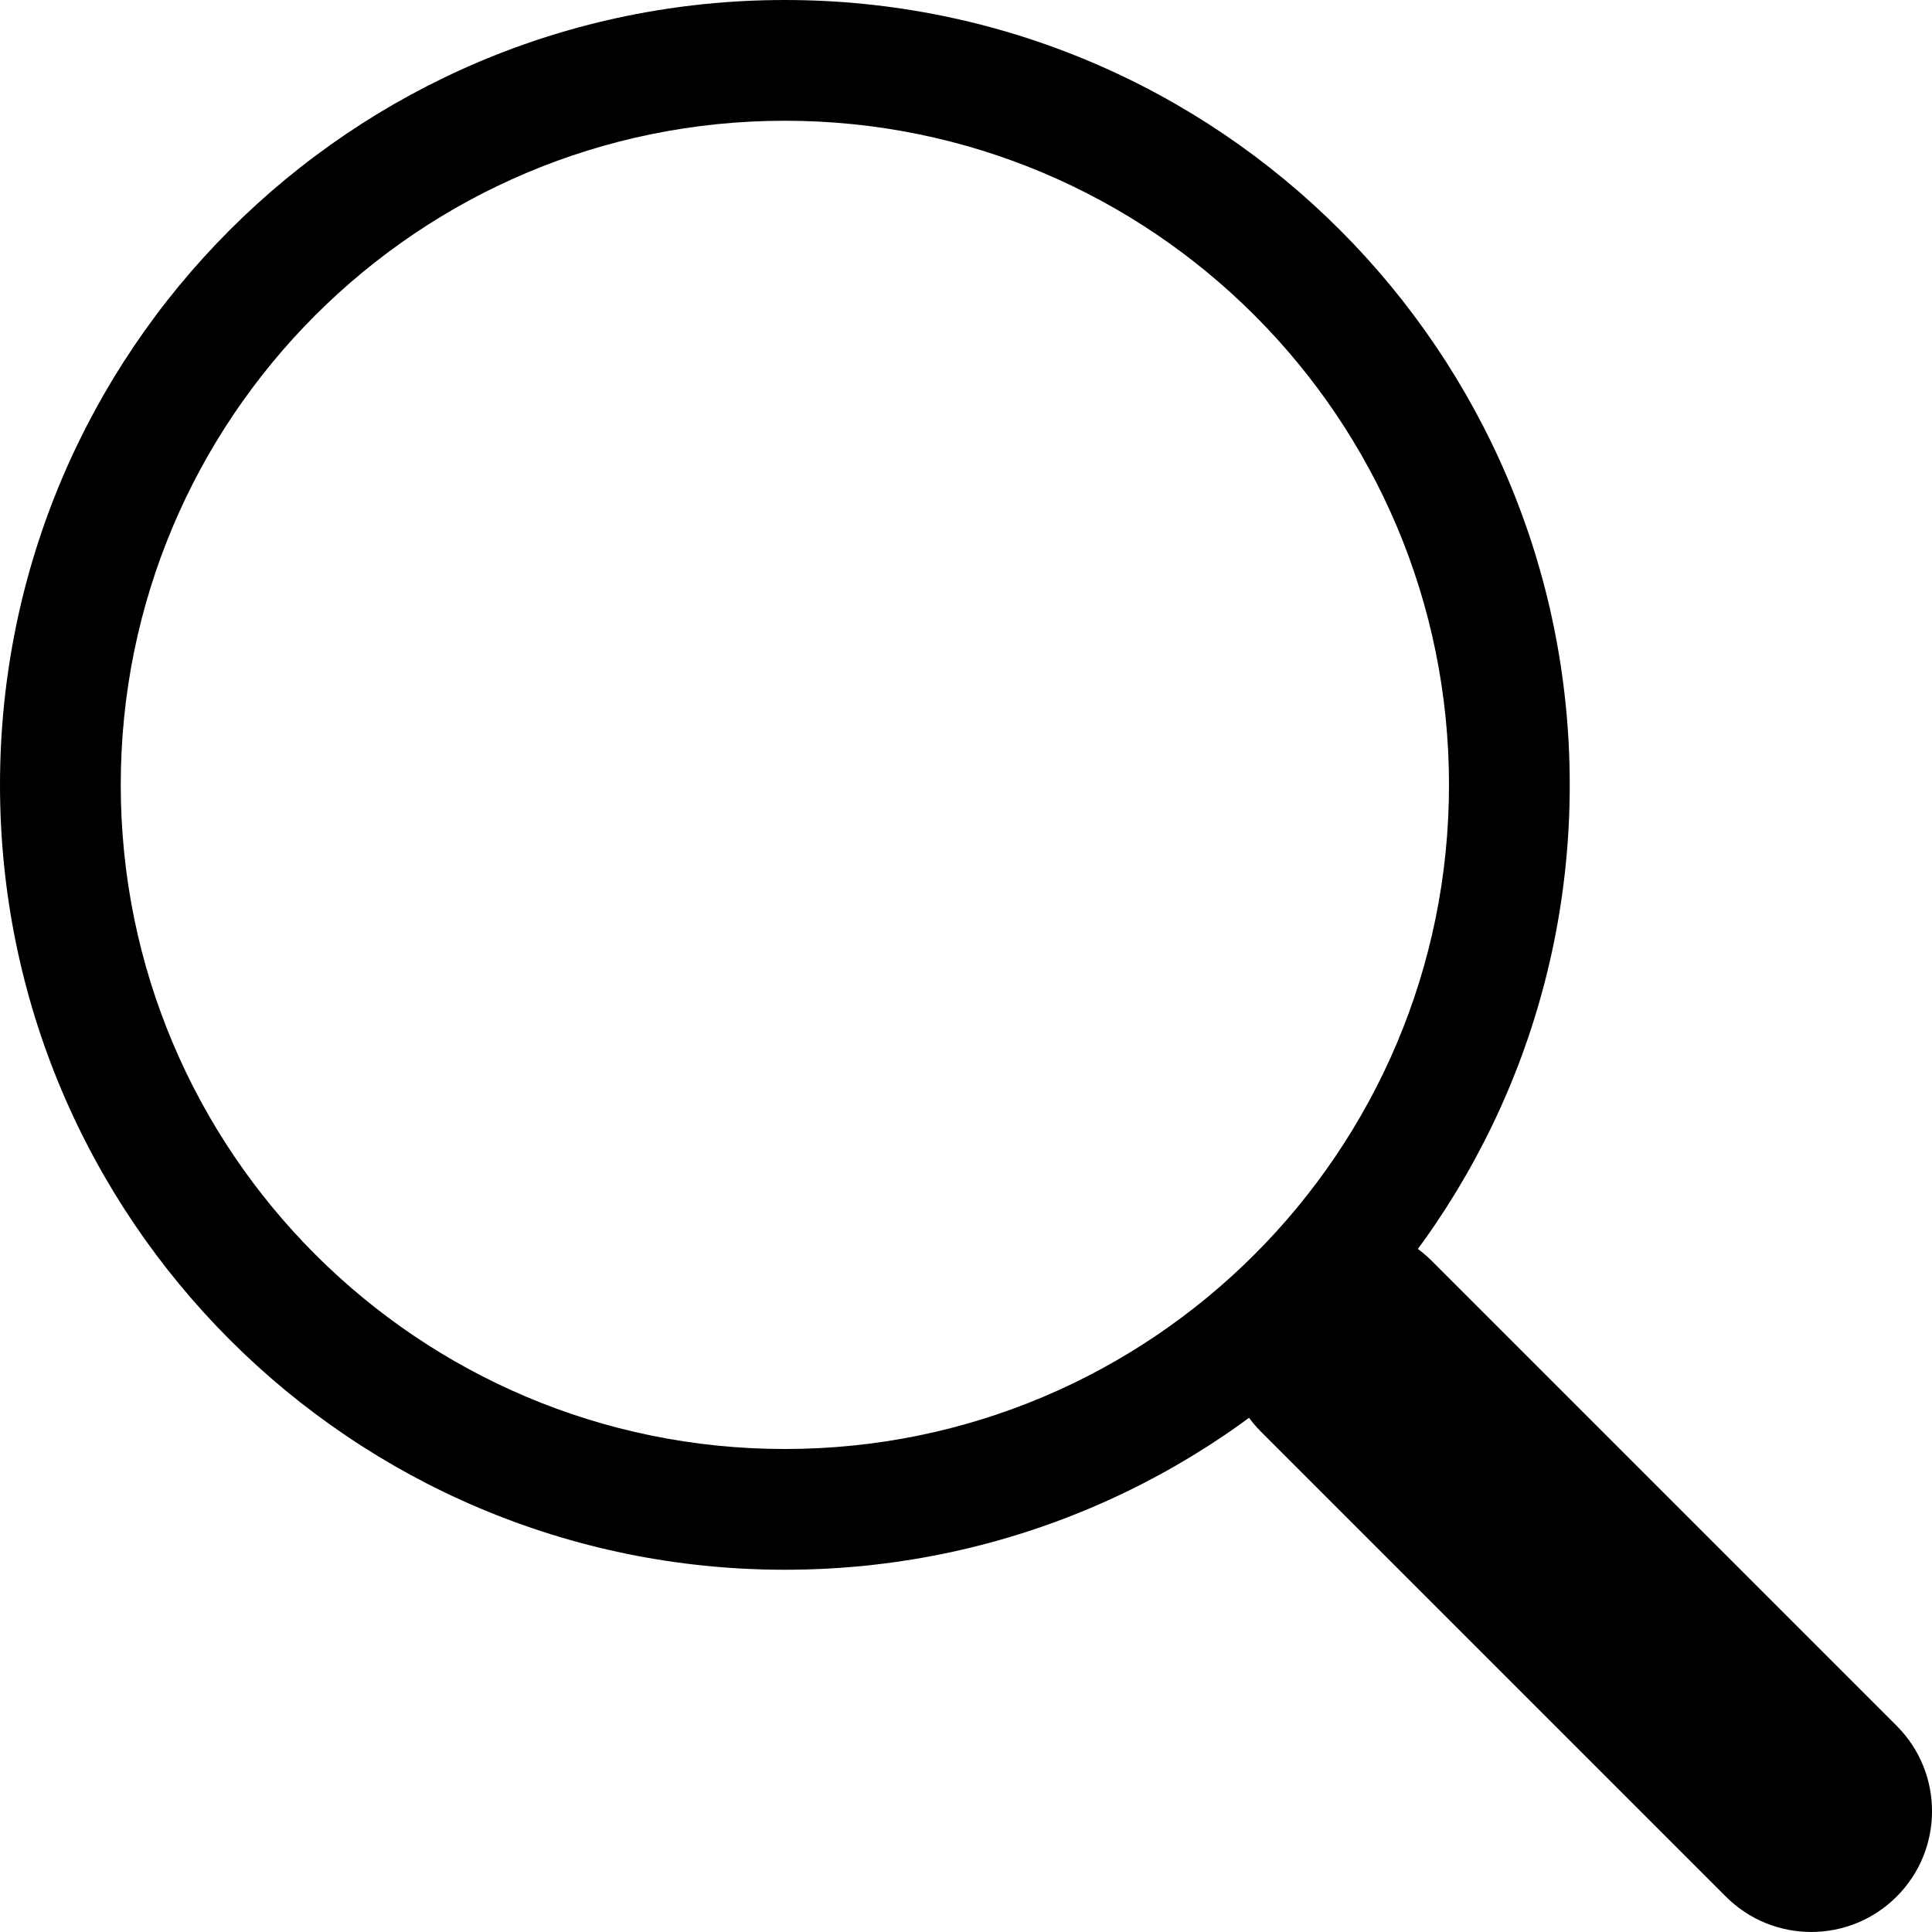
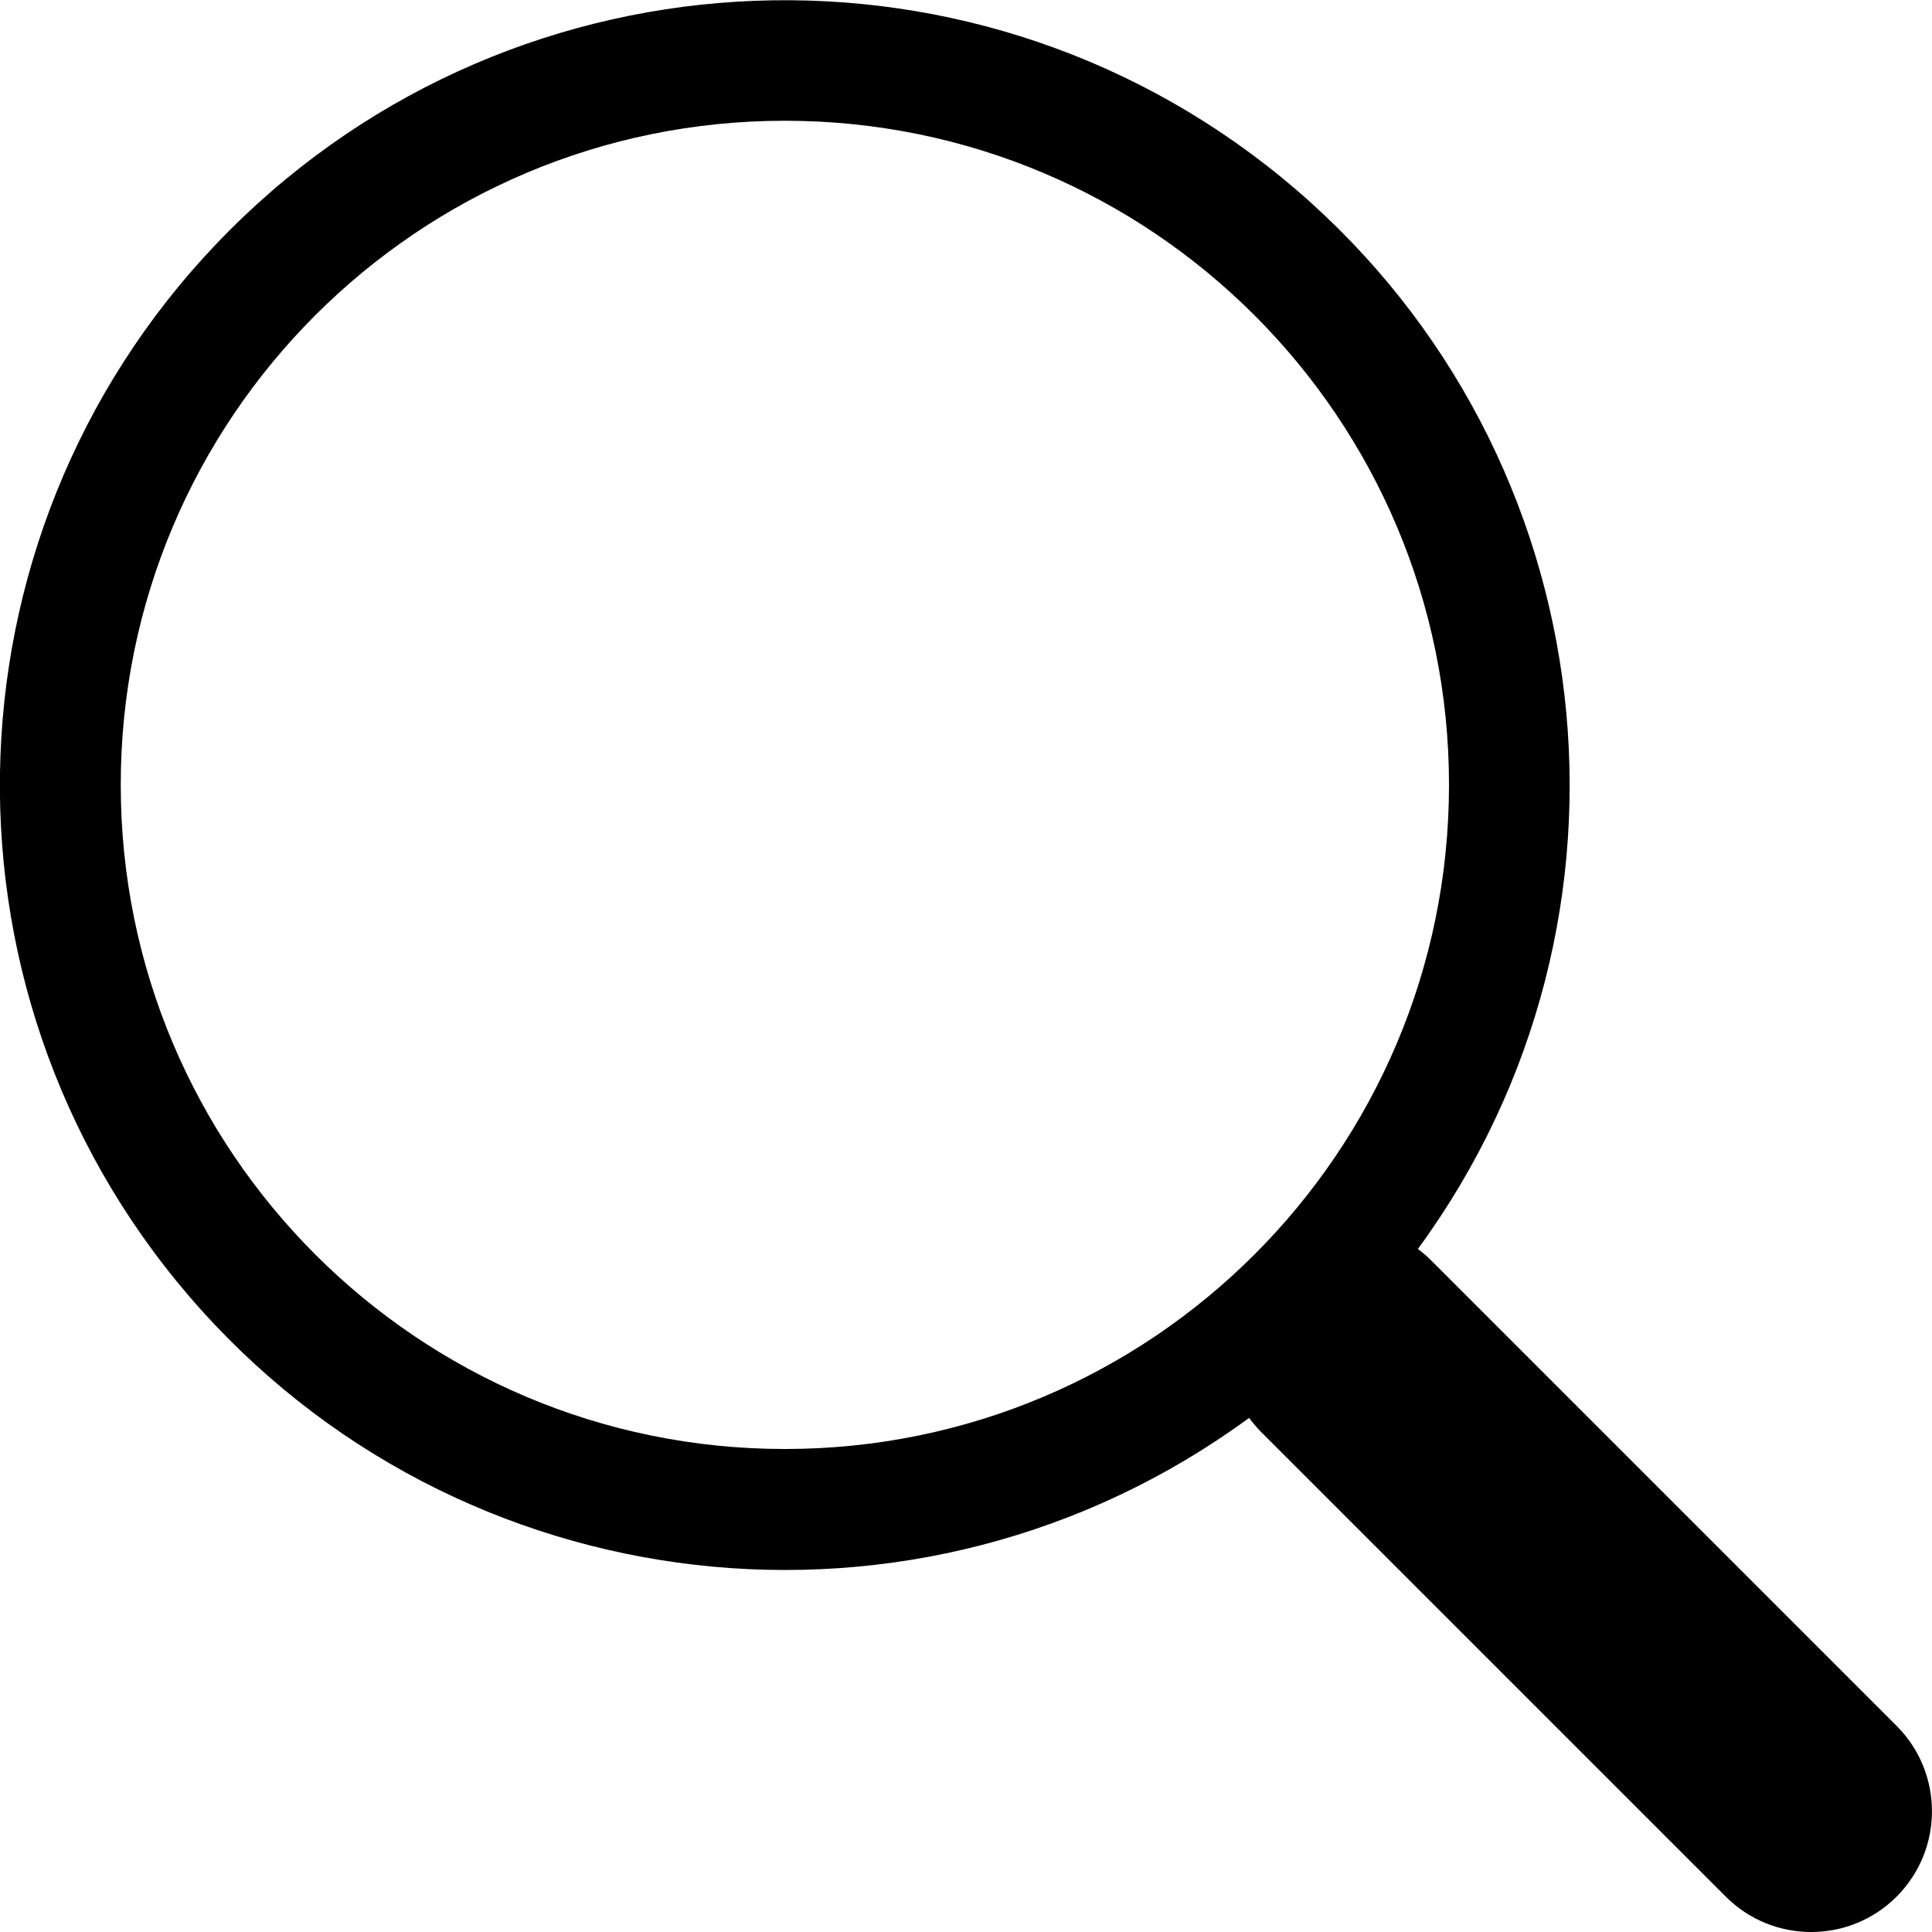
- <svg xmlns="http://www.w3.org/2000/svg" width="1em" height="1em" viewBox="0 0 16 16" class="bi bi-search" fill="currentColor">
-   <path fill-rule="evenodd" d="M10.442 10.442a1 1 0 0 1 1.415 0l3.85 3.85a1 1 0 0 1-1.414 1.415l-3.85-3.85a1 1 0 0 1 0-1.415z" />
-   <path fill-rule="evenodd" d="M6.5 12a5.5 5.5 0 1 0 0-11 5.5 5.5 0 0 0 0 11zM13 6.5a6.5 6.5 0 1 1-13 0 6.5 6.5 0 0 1 13 0z" />
+ <svg xmlns="http://www.w3.org/2000/svg" width="16" height="16" fill="currentColor" class="bi bi-search" viewBox="0 0 16 16">
+   <path d="M11.742 10.344a6.5 6.5 0 1 0-1.397 1.398h-.001c.03.04.062.078.098.115l3.85 3.85a1 1 0 0 0 1.415-1.414l-3.85-3.85a1.007 1.007 0 0 0-.115-.1zM12 6.5a5.5 5.5 0 1 1-11 0 5.5 5.5 0 0 1 11 0z" />
</svg>
